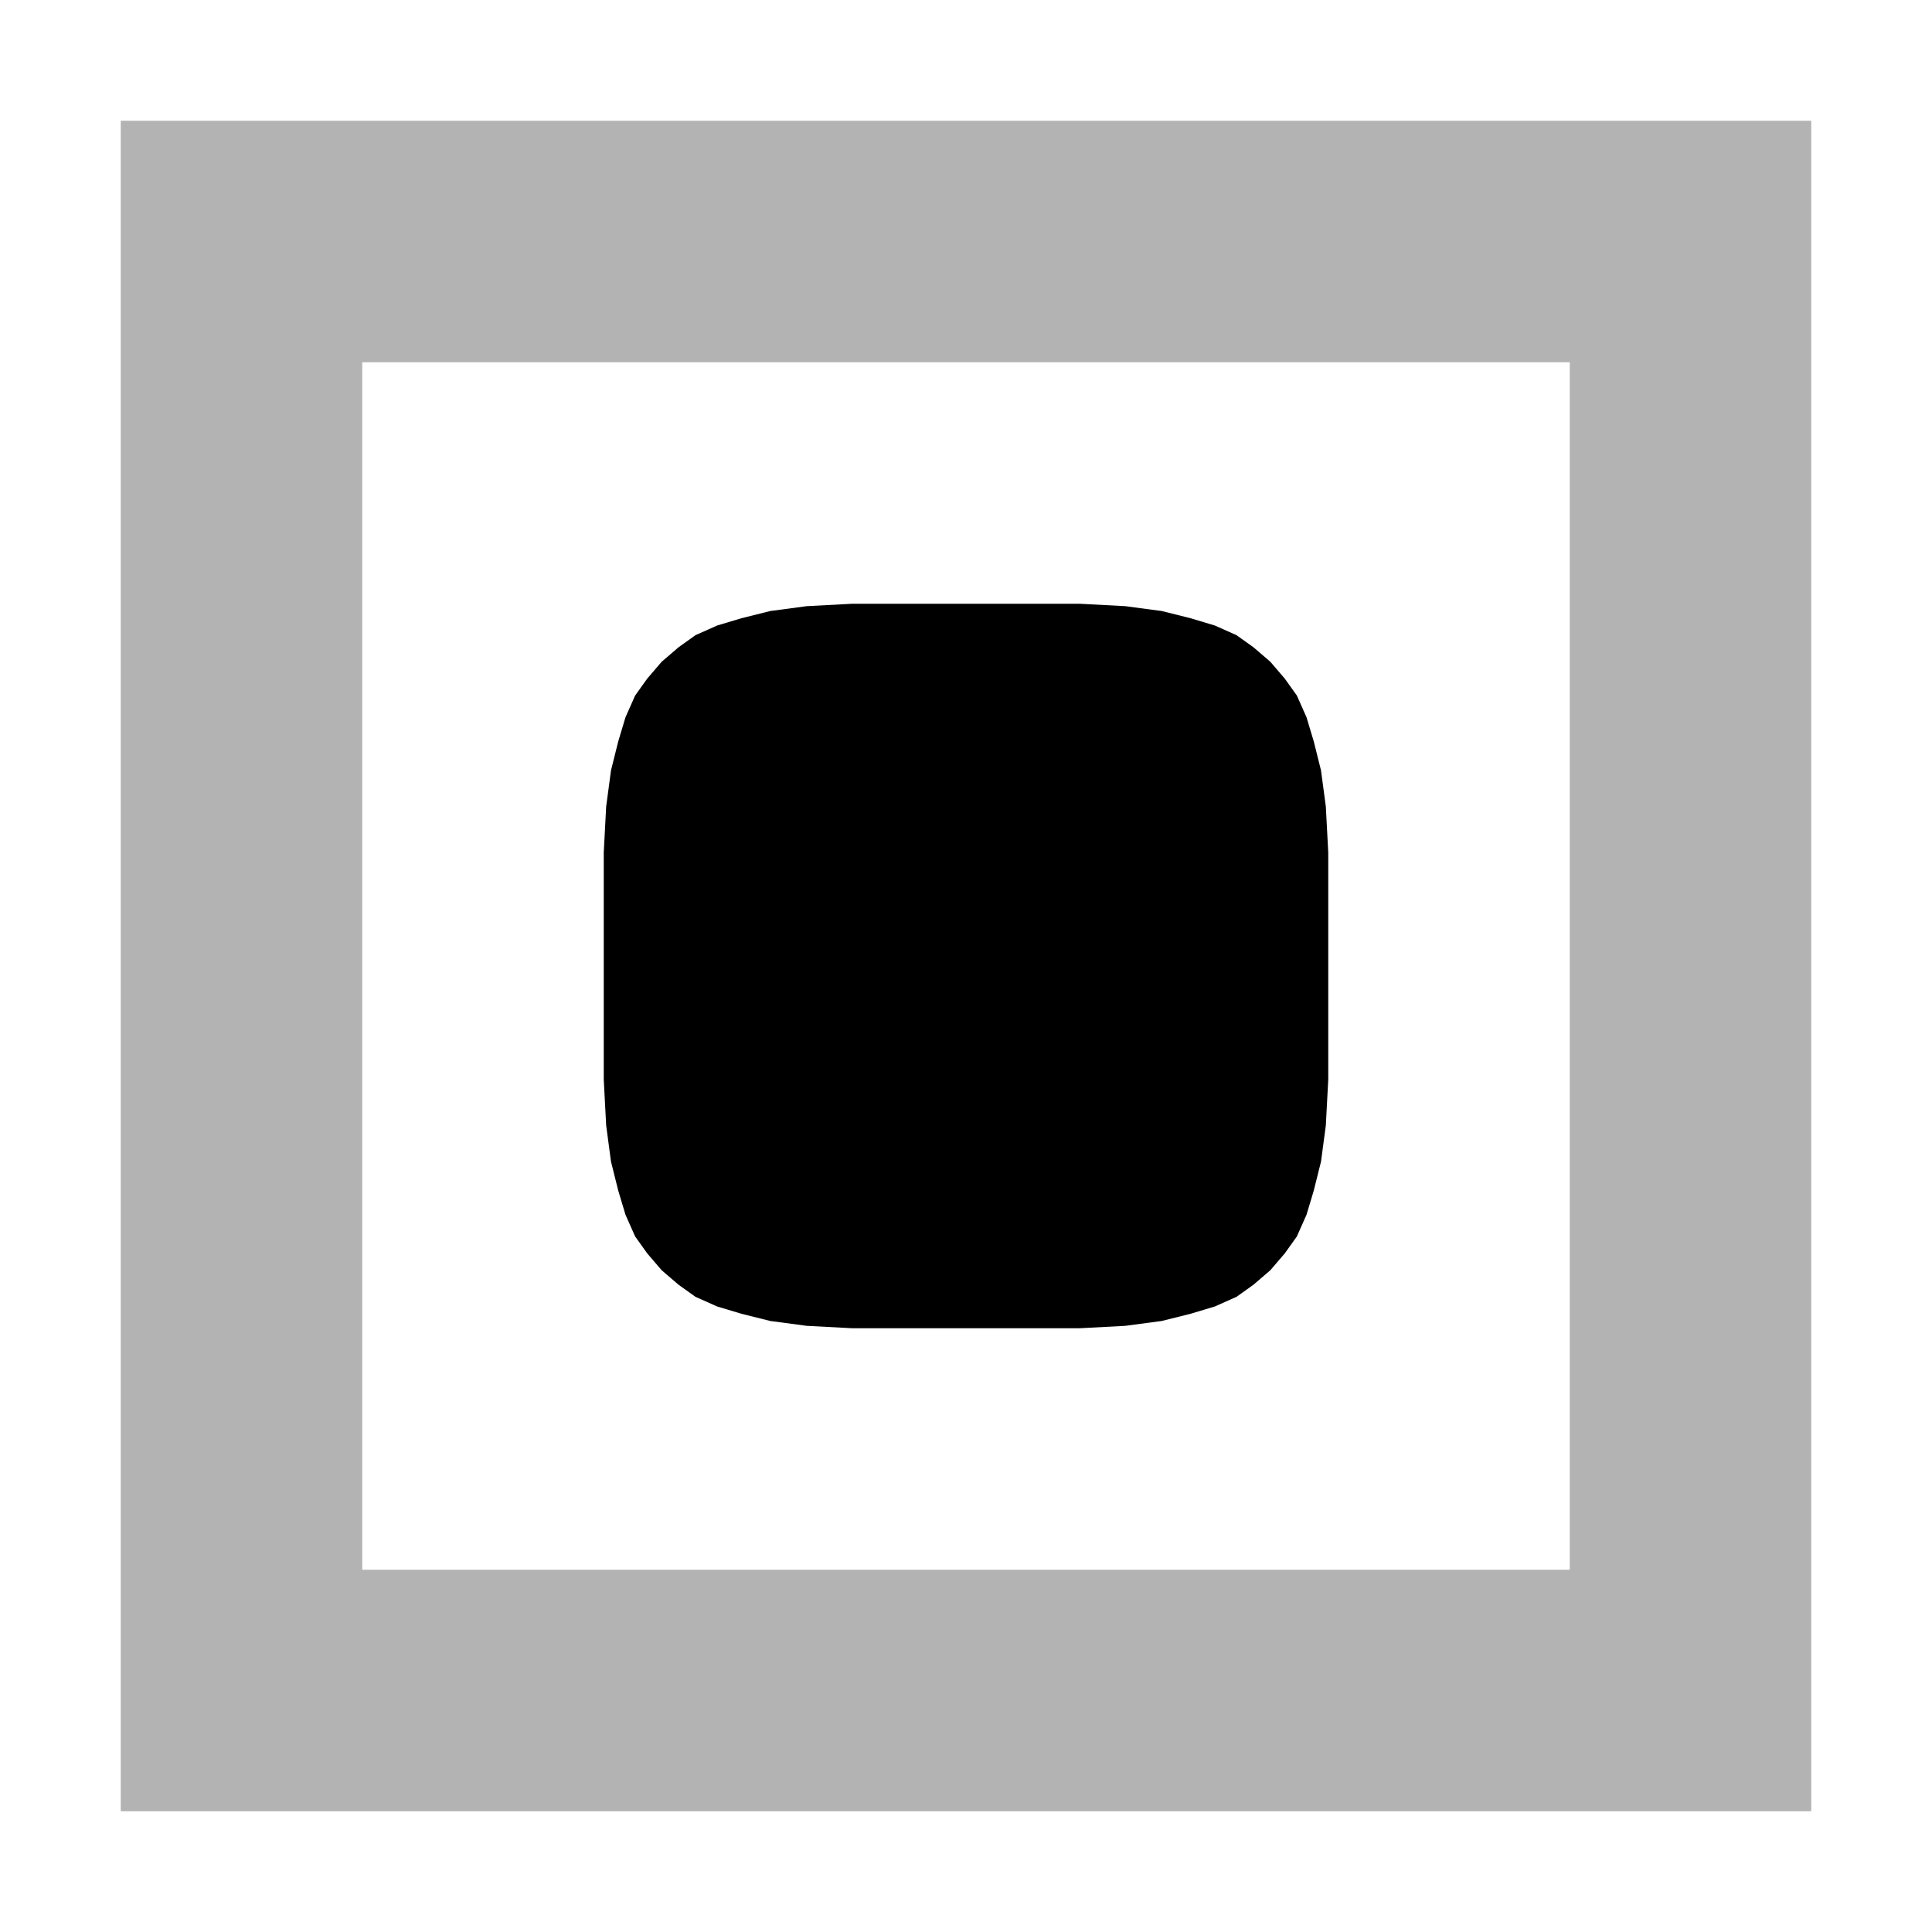
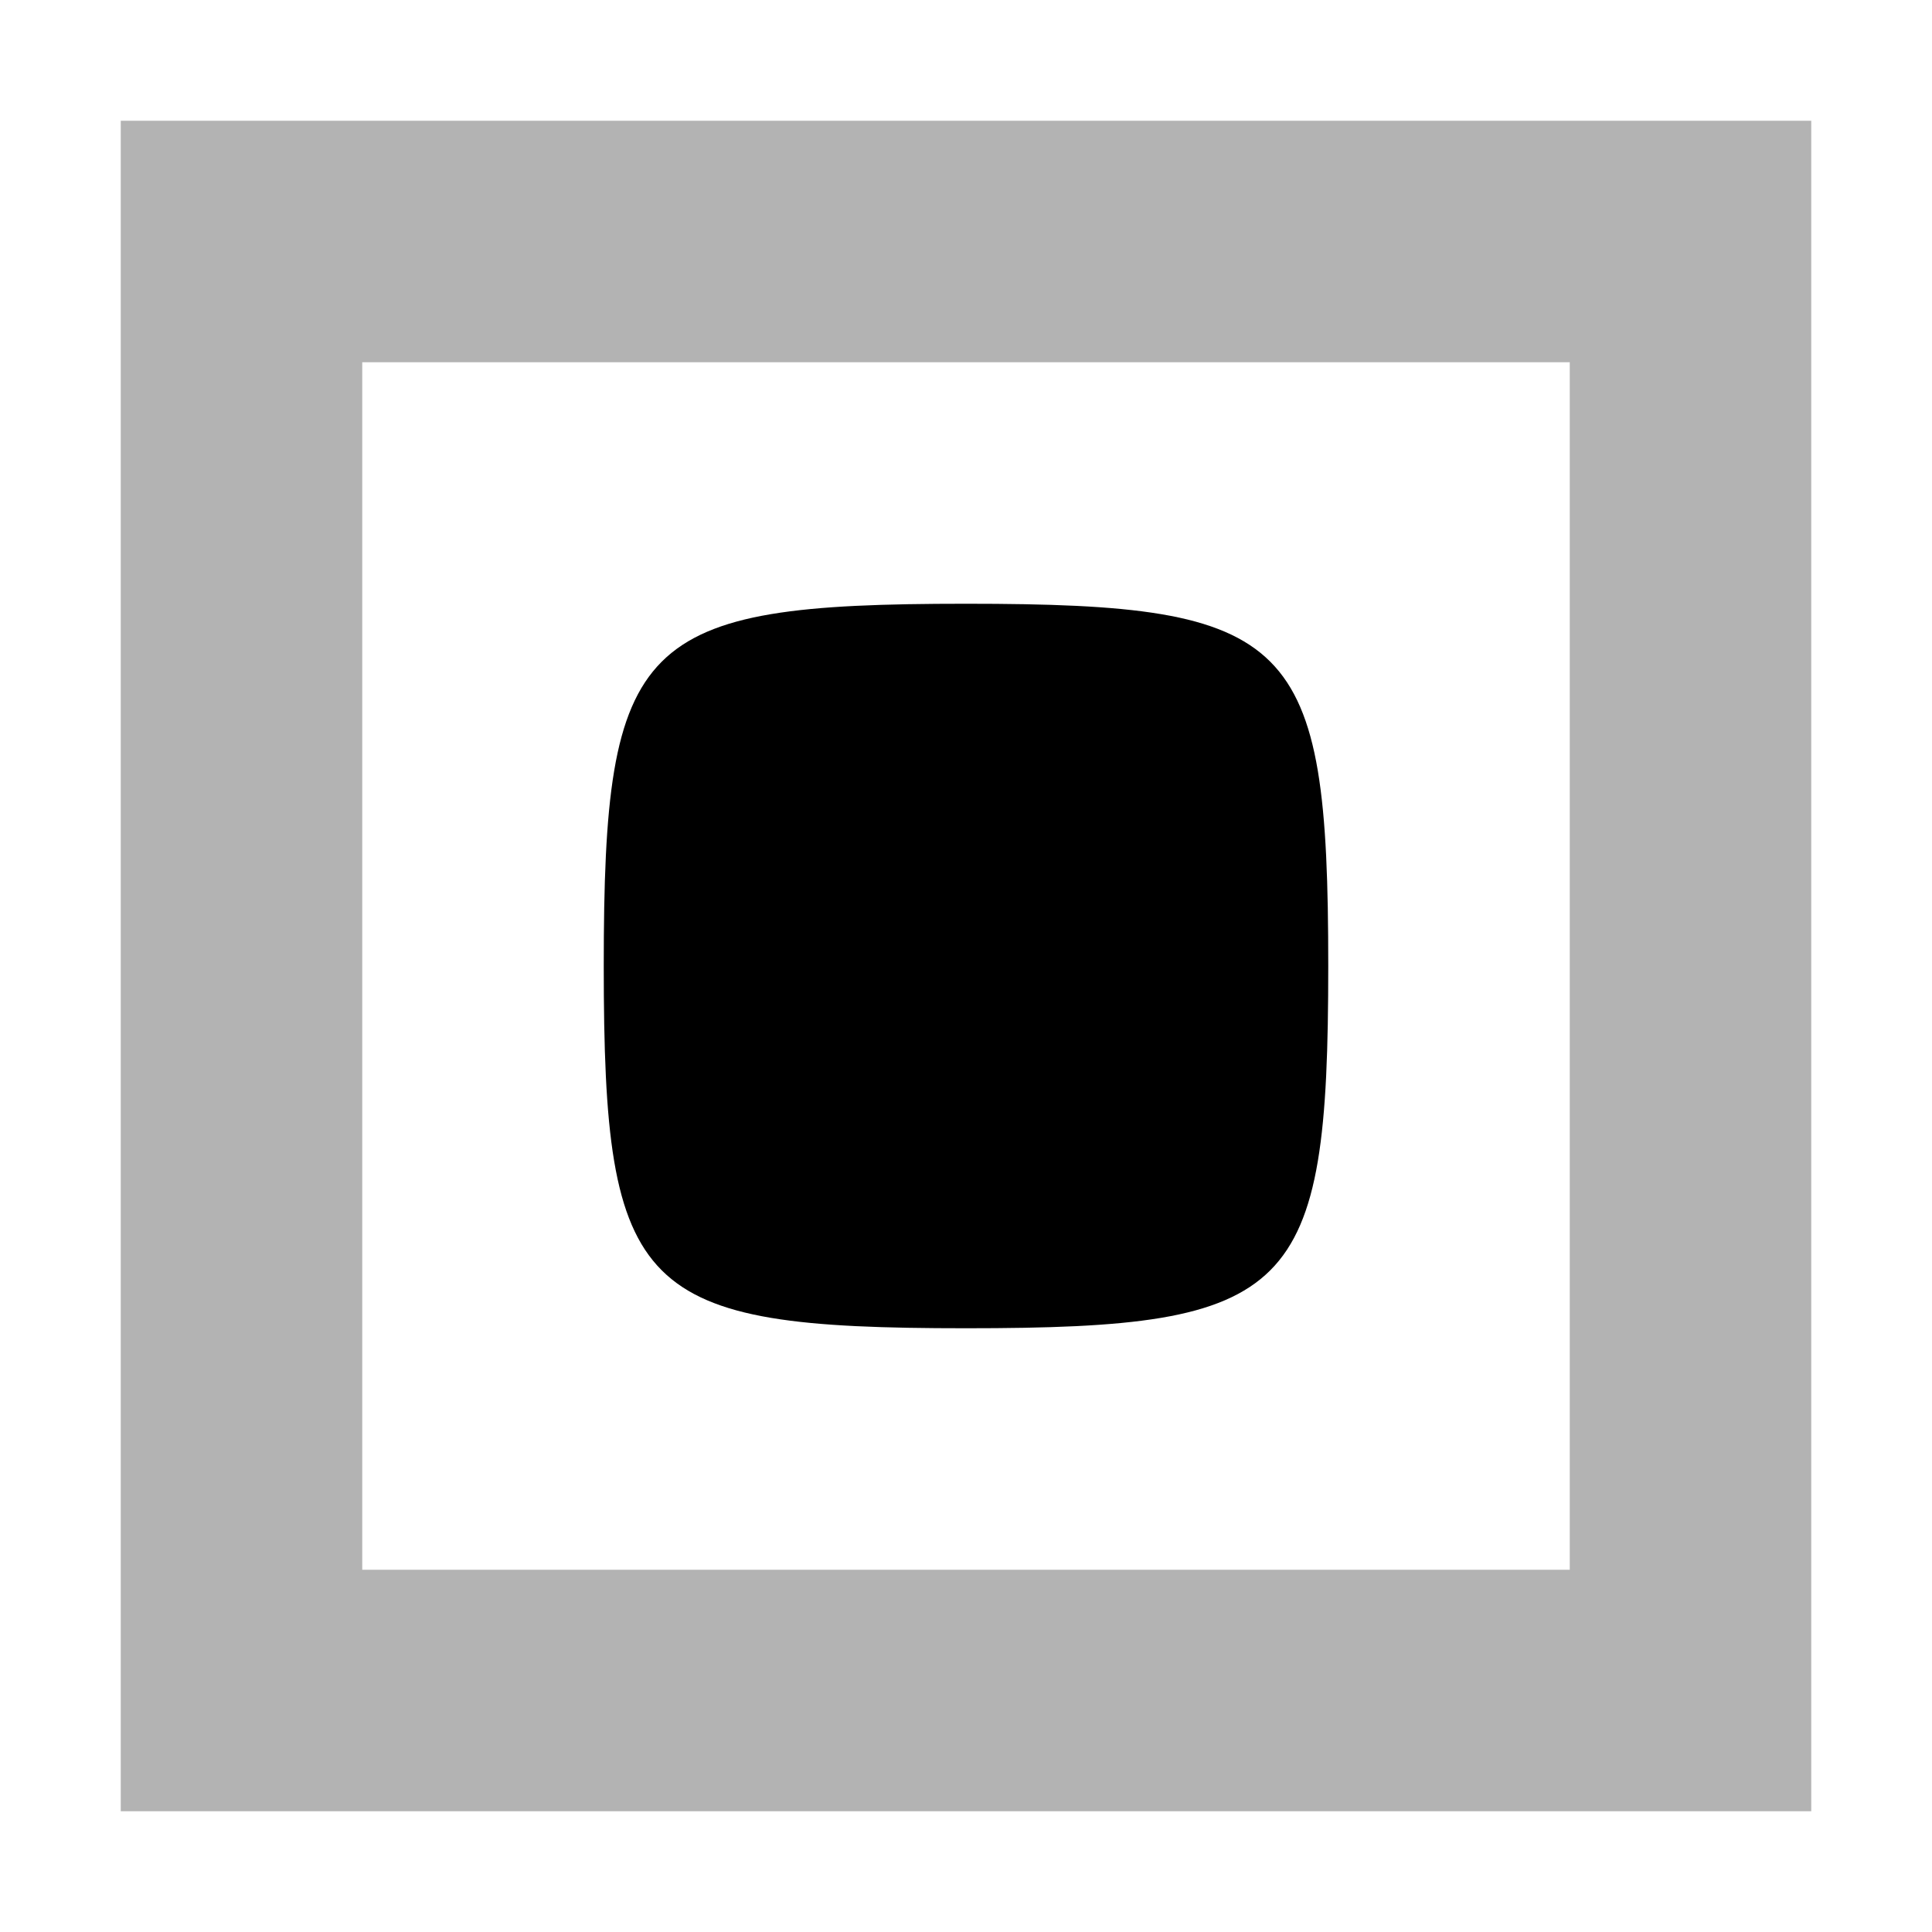
<svg xmlns="http://www.w3.org/2000/svg" viewBox="0 0 8 8" fill="currentColor" overflow="visible">
  <path opacity="0.3" d="M.5.5h7v7h-7zm1 6h5v-5h-5z" />
-   <path d="M5.5 4v.47l-.01.19-.02.15-.03.12-.03.1-.04.09-.05.07-.06.07-.07.06-.07.05-.09.04-.1.03-.12.03-.15.02-.19.01h-.47-.47l-.19-.01-.15-.02-.12-.03-.1-.03-.09-.04-.07-.05-.07-.06-.06-.07-.05-.07-.04-.09-.03-.1-.03-.12-.02-.15-.01-.19v-.47-.47l.01-.19.02-.15.03-.12.03-.1.04-.09.05-.07.06-.07.07-.06.07-.05.09-.04.1-.03.12-.03.15-.02.19-.01h.47.47l.19.01.15.02.12.03.1.03.09.04.07.05.07.06.06.07.05.07.04.09.03.1.03.12.02.15.01.19z" />
+   <path d="M5.5 4c0 1.36-.14 1.5-1.5 1.5-1.36 0-1.5-.14-1.5-1.5 0-1.36.14-1.5 1.5-1.5 1.36 0 1.5.14 1.5 1.5z" />
</svg>
